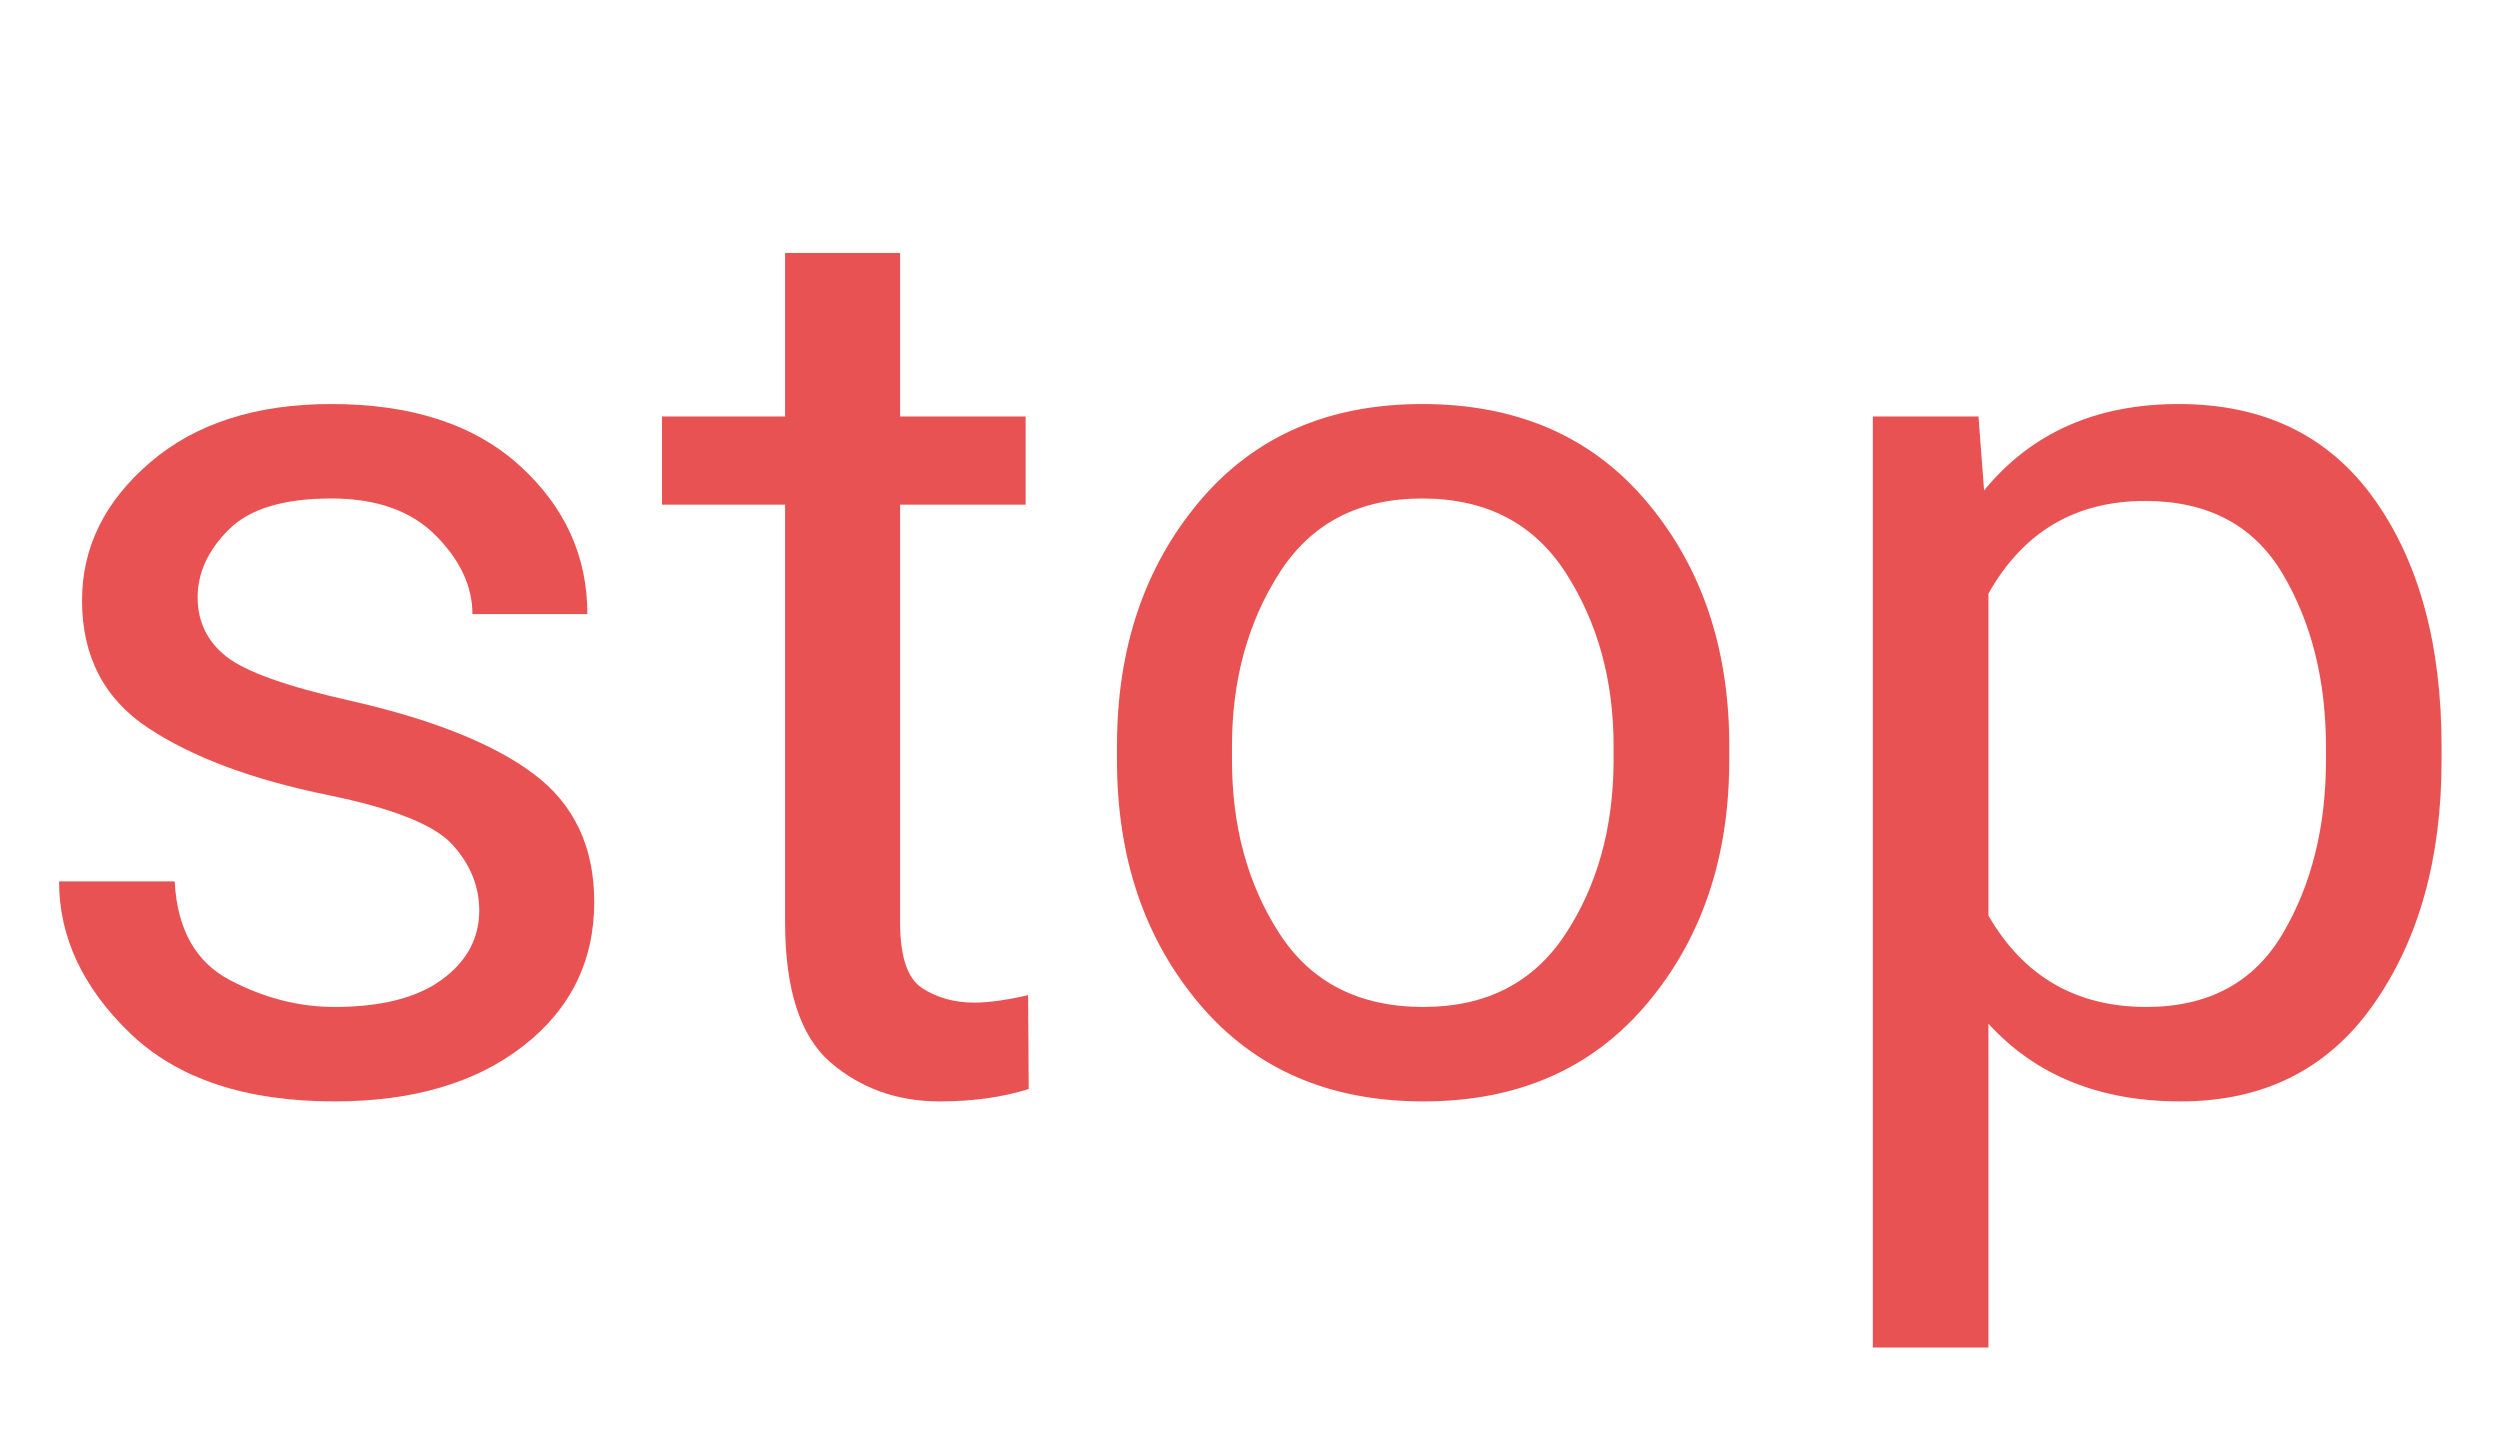
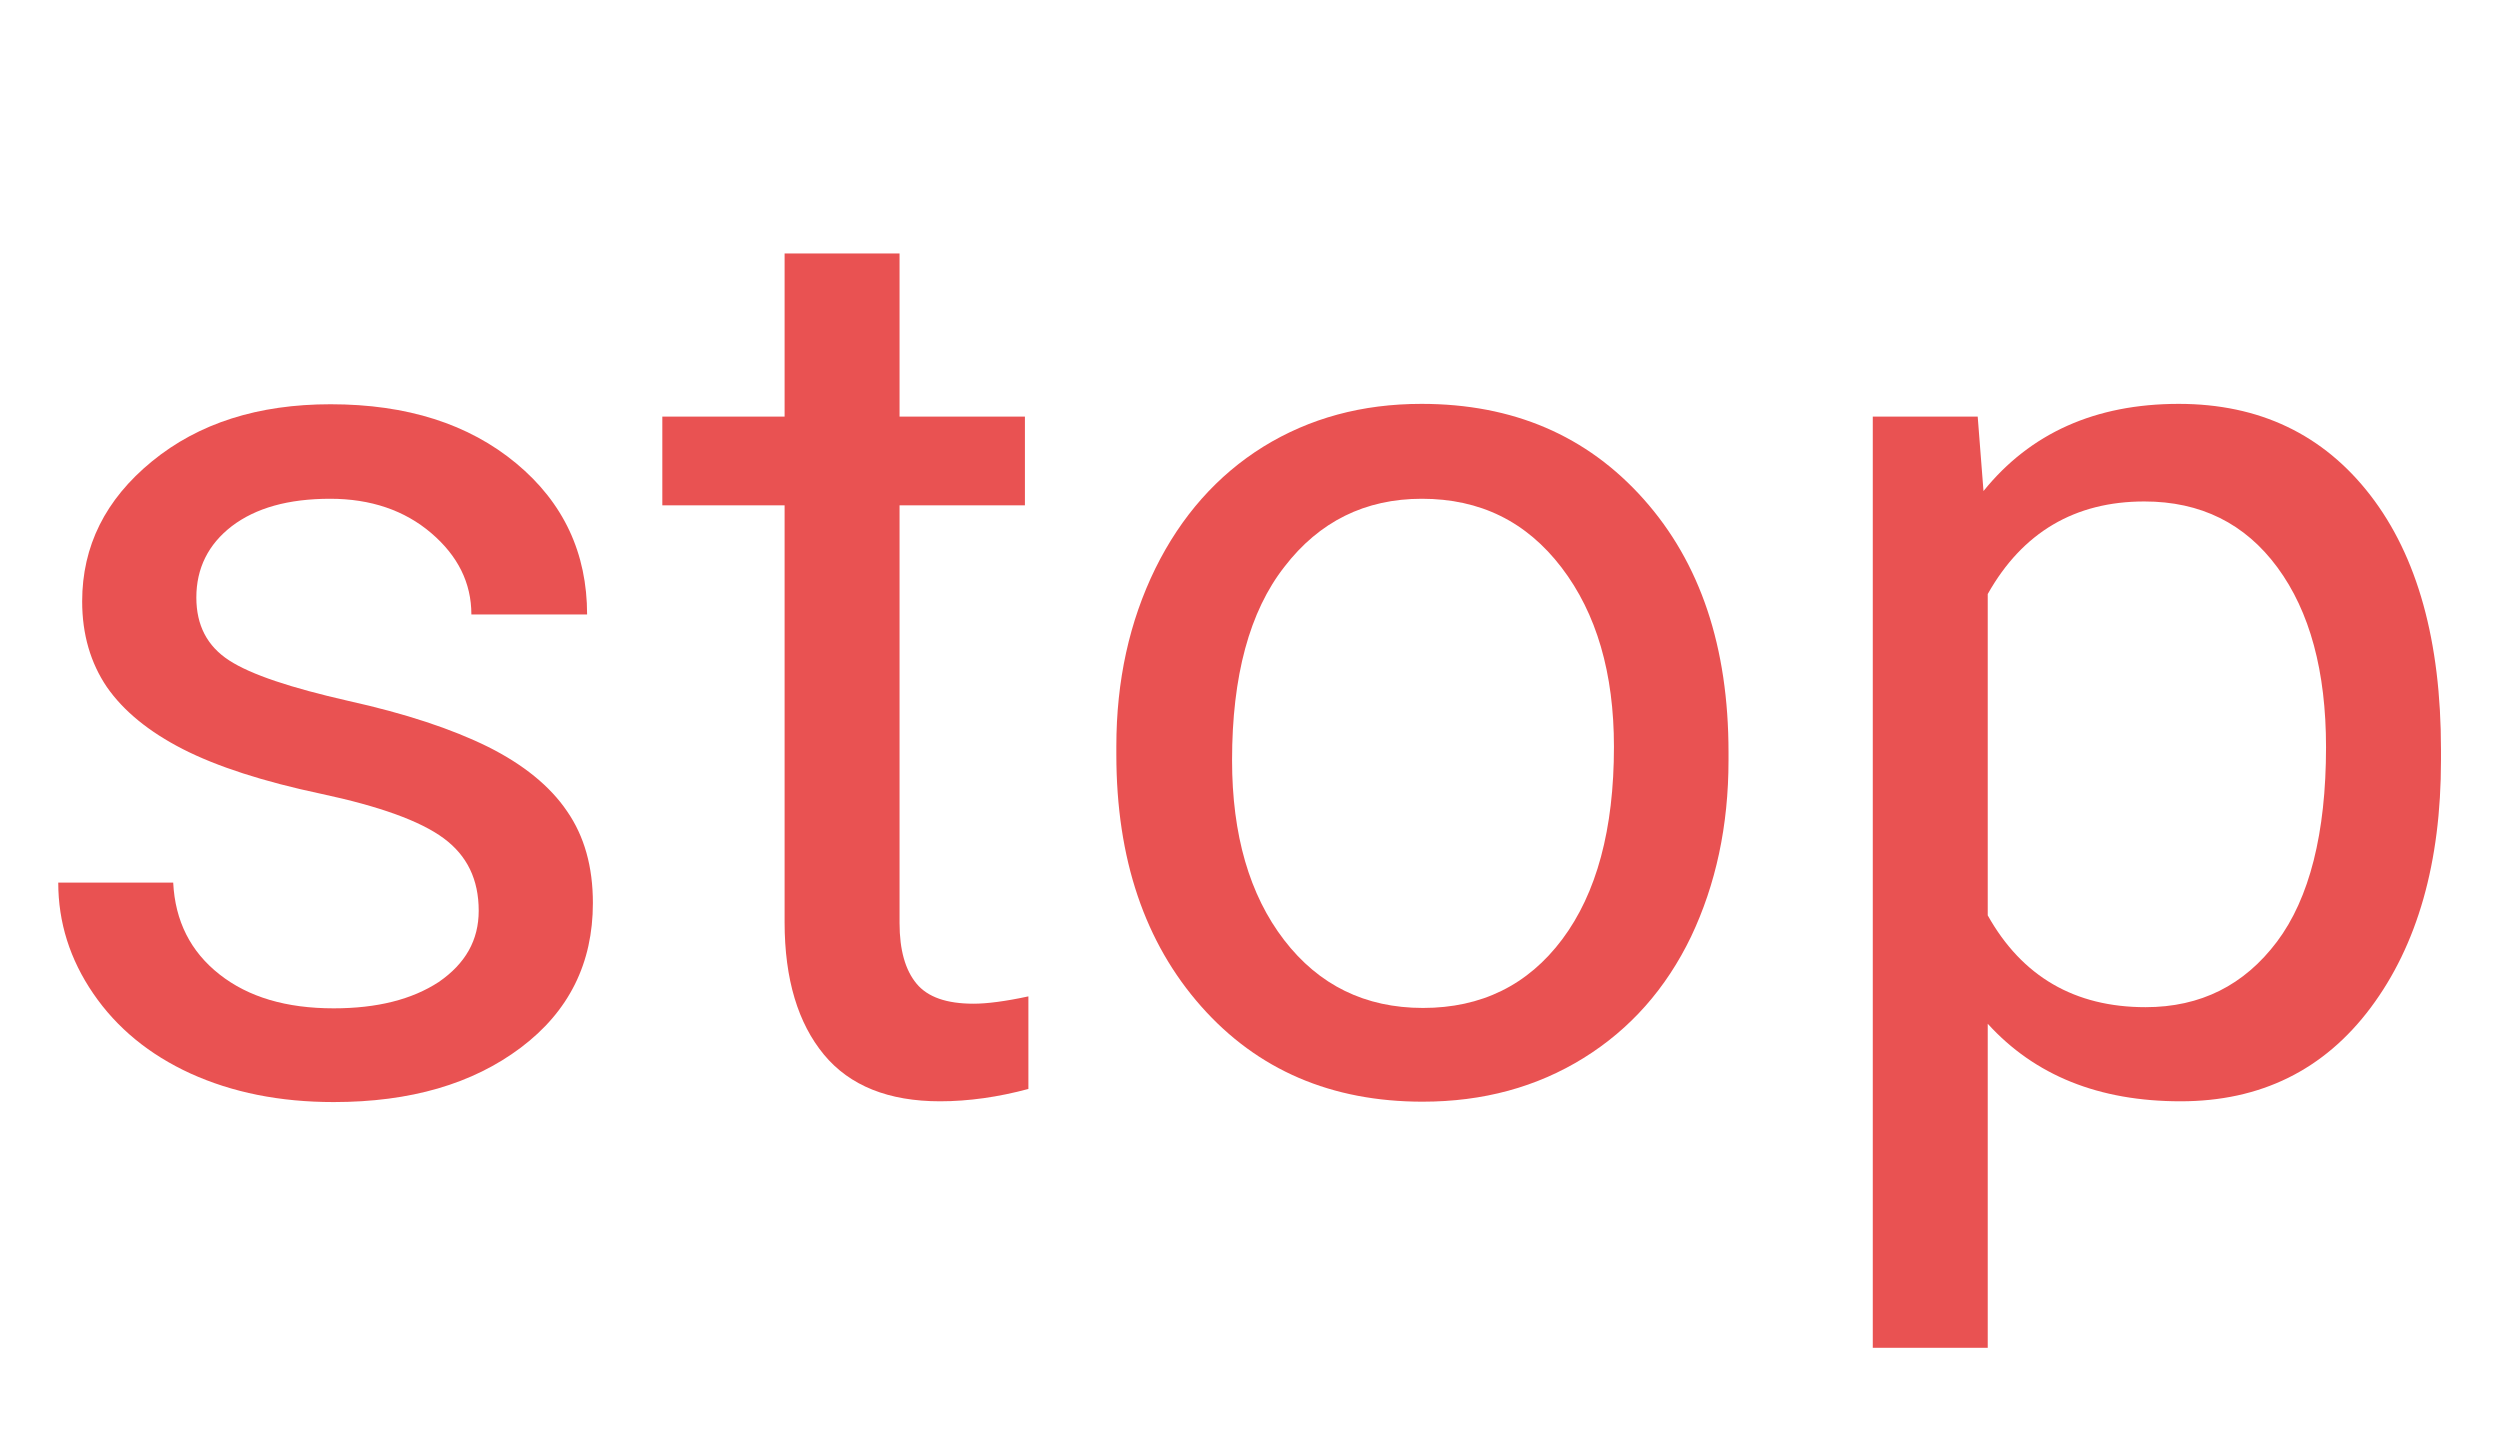
- <svg xmlns="http://www.w3.org/2000/svg" id="Lager_1" data-name="Lager 1" viewBox="0 0 648.08 371.73">
-   <g style="isolation:isolate">
-     <text transform="translate(0 282.3)" style="isolation:isolate;font-size:330px;fill:#e95252;font-family:Roboto-Regular, Roboto">s</text>
-     <text transform="translate(170.16 282.3)" style="isolation:isolate;font-size:330px;fill:#e95252;font-family:Roboto-Regular, Roboto;letter-spacing:-0.01em">t</text>
-     <text transform="translate(274.73 282.3)" style="isolation:isolate;font-size:330px;fill:#e95252;font-family:Roboto-Regular, Roboto">op</text>
+ <svg xmlns="http://www.w3.org/2000/svg" version="1.1" id="Lager_1" x="0px" y="0px" viewBox="0 0 648.1 371.7" style="enable-background:new 0 0 648.1 371.7;" xml:space="preserve">
+   <style type="text/css">
+ 	.st0{enable-background:new    ;}
+ 	.st1{fill:#E95252;}
+ </style>
+   <g>
+     <g class="st0">
+       <path class="st1" d="M124.1,236.1c0-8.1-3-14.3-9.1-18.8c-6.1-4.5-16.7-8.3-31.7-11.5c-15.1-3.2-27.1-7.1-35.9-11.6    s-15.4-9.9-19.7-16.1c-4.2-6.2-6.4-13.6-6.4-22.2c0-14.3,6-26.4,18.1-36.3c12.1-9.9,27.5-14.8,46.3-14.8    c19.8,0,35.8,5.1,48.1,15.3c12.3,10.2,18.4,23.3,18.4,39.2h-30c0-8.2-3.5-15.2-10.4-21.1c-6.9-5.9-15.7-8.9-26.2-8.9    c-10.9,0-19.3,2.4-25.5,7.1c-6.1,4.7-9.2,10.9-9.2,18.5c0,7.2,2.8,12.6,8.5,16.3c5.7,3.7,16,7.1,30.9,10.5    c14.9,3.3,26.9,7.3,36.2,11.9c9.2,4.6,16.1,10.2,20.5,16.7c4.5,6.5,6.7,14.4,6.7,23.8c0,15.6-6.2,28.1-18.7,37.5    c-12.5,9.4-28.6,14.1-48.5,14.1c-14,0-26.3-2.5-37.1-7.4c-10.7-4.9-19.1-11.8-25.2-20.7c-6.1-8.9-9.1-18.5-9.1-28.8h29.8    c0.5,10,4.5,17.9,12,23.8c7.5,5.9,17.3,8.8,29.6,8.8c11.3,0,20.3-2.3,27.2-6.8C120.7,249.8,124.1,243.7,124.1,236.1z" />
+     </g>
+     <g class="st0">
+       <path class="st1" d="M233.2,65.7V108h32.5v23h-32.5v108.3c0,7,1.5,12.2,4.4,15.7c2.9,3.5,7.8,5.2,14.8,5.2c3.4,0,8.2-0.6,14.2-1.9    v24c-7.8,2.1-15.5,3.2-22.9,3.2c-13.3,0-23.4-4-30.1-12.1s-10.2-19.5-10.2-34.3V131h-31.7v-23h31.7V65.7H233.2z" />
+     </g>
+     <g class="st0">
+       <path class="st1" d="M289.4,193.5c0-17.1,3.4-32.4,10.1-46.1c6.7-13.6,16.1-24.2,28-31.6c12-7.4,25.6-11.1,41-11.1    c23.7,0,42.9,8.2,57.6,24.7s22,38.3,22,65.6v2.1c0,17-3.3,32.2-9.7,45.7c-6.5,13.5-15.8,24-27.9,31.5c-12.1,7.5-26,11.3-41.7,11.3    c-23.6,0-42.8-8.2-57.4-24.7s-22-38.2-22-65.3V193.5z M319.4,197.1c0,19.3,4.5,34.9,13.5,46.6c9,11.7,21,17.6,36,17.6    c15.1,0,27.2-5.9,36.1-17.8c8.9-11.9,13.4-28.5,13.4-49.9c0-19.1-4.5-34.6-13.6-46.5c-9.1-11.9-21.1-17.8-36.2-17.8    c-14.7,0-26.6,5.9-35.6,17.6C323.9,158.5,319.4,175.3,319.4,197.1z" />
+       <path class="st1" d="M632.8,197.1c0,26.5-6.1,47.9-18.2,64.1c-12.1,16.2-28.6,24.3-49.3,24.3c-21.2,0-37.8-6.7-50-20.1v84h-29.8    V108h27.2l1.5,19.3c12.1-15,29-22.6,50.6-22.6c20.9,0,37.5,7.9,49.7,23.7c12.2,15.8,18.3,37.8,18.3,65.9V197.1z M603,193.7    c0-19.7-4.2-35.2-12.6-46.6c-8.4-11.4-19.9-17.1-34.5-17.1c-18,0-31.6,8-40.6,24v83.3c8.9,15.9,22.6,23.8,40.9,23.8    c14.3,0,25.6-5.7,34.1-17C598.7,232.9,603,216,603,193.7z" />
+     </g>
  </g>
</svg>
